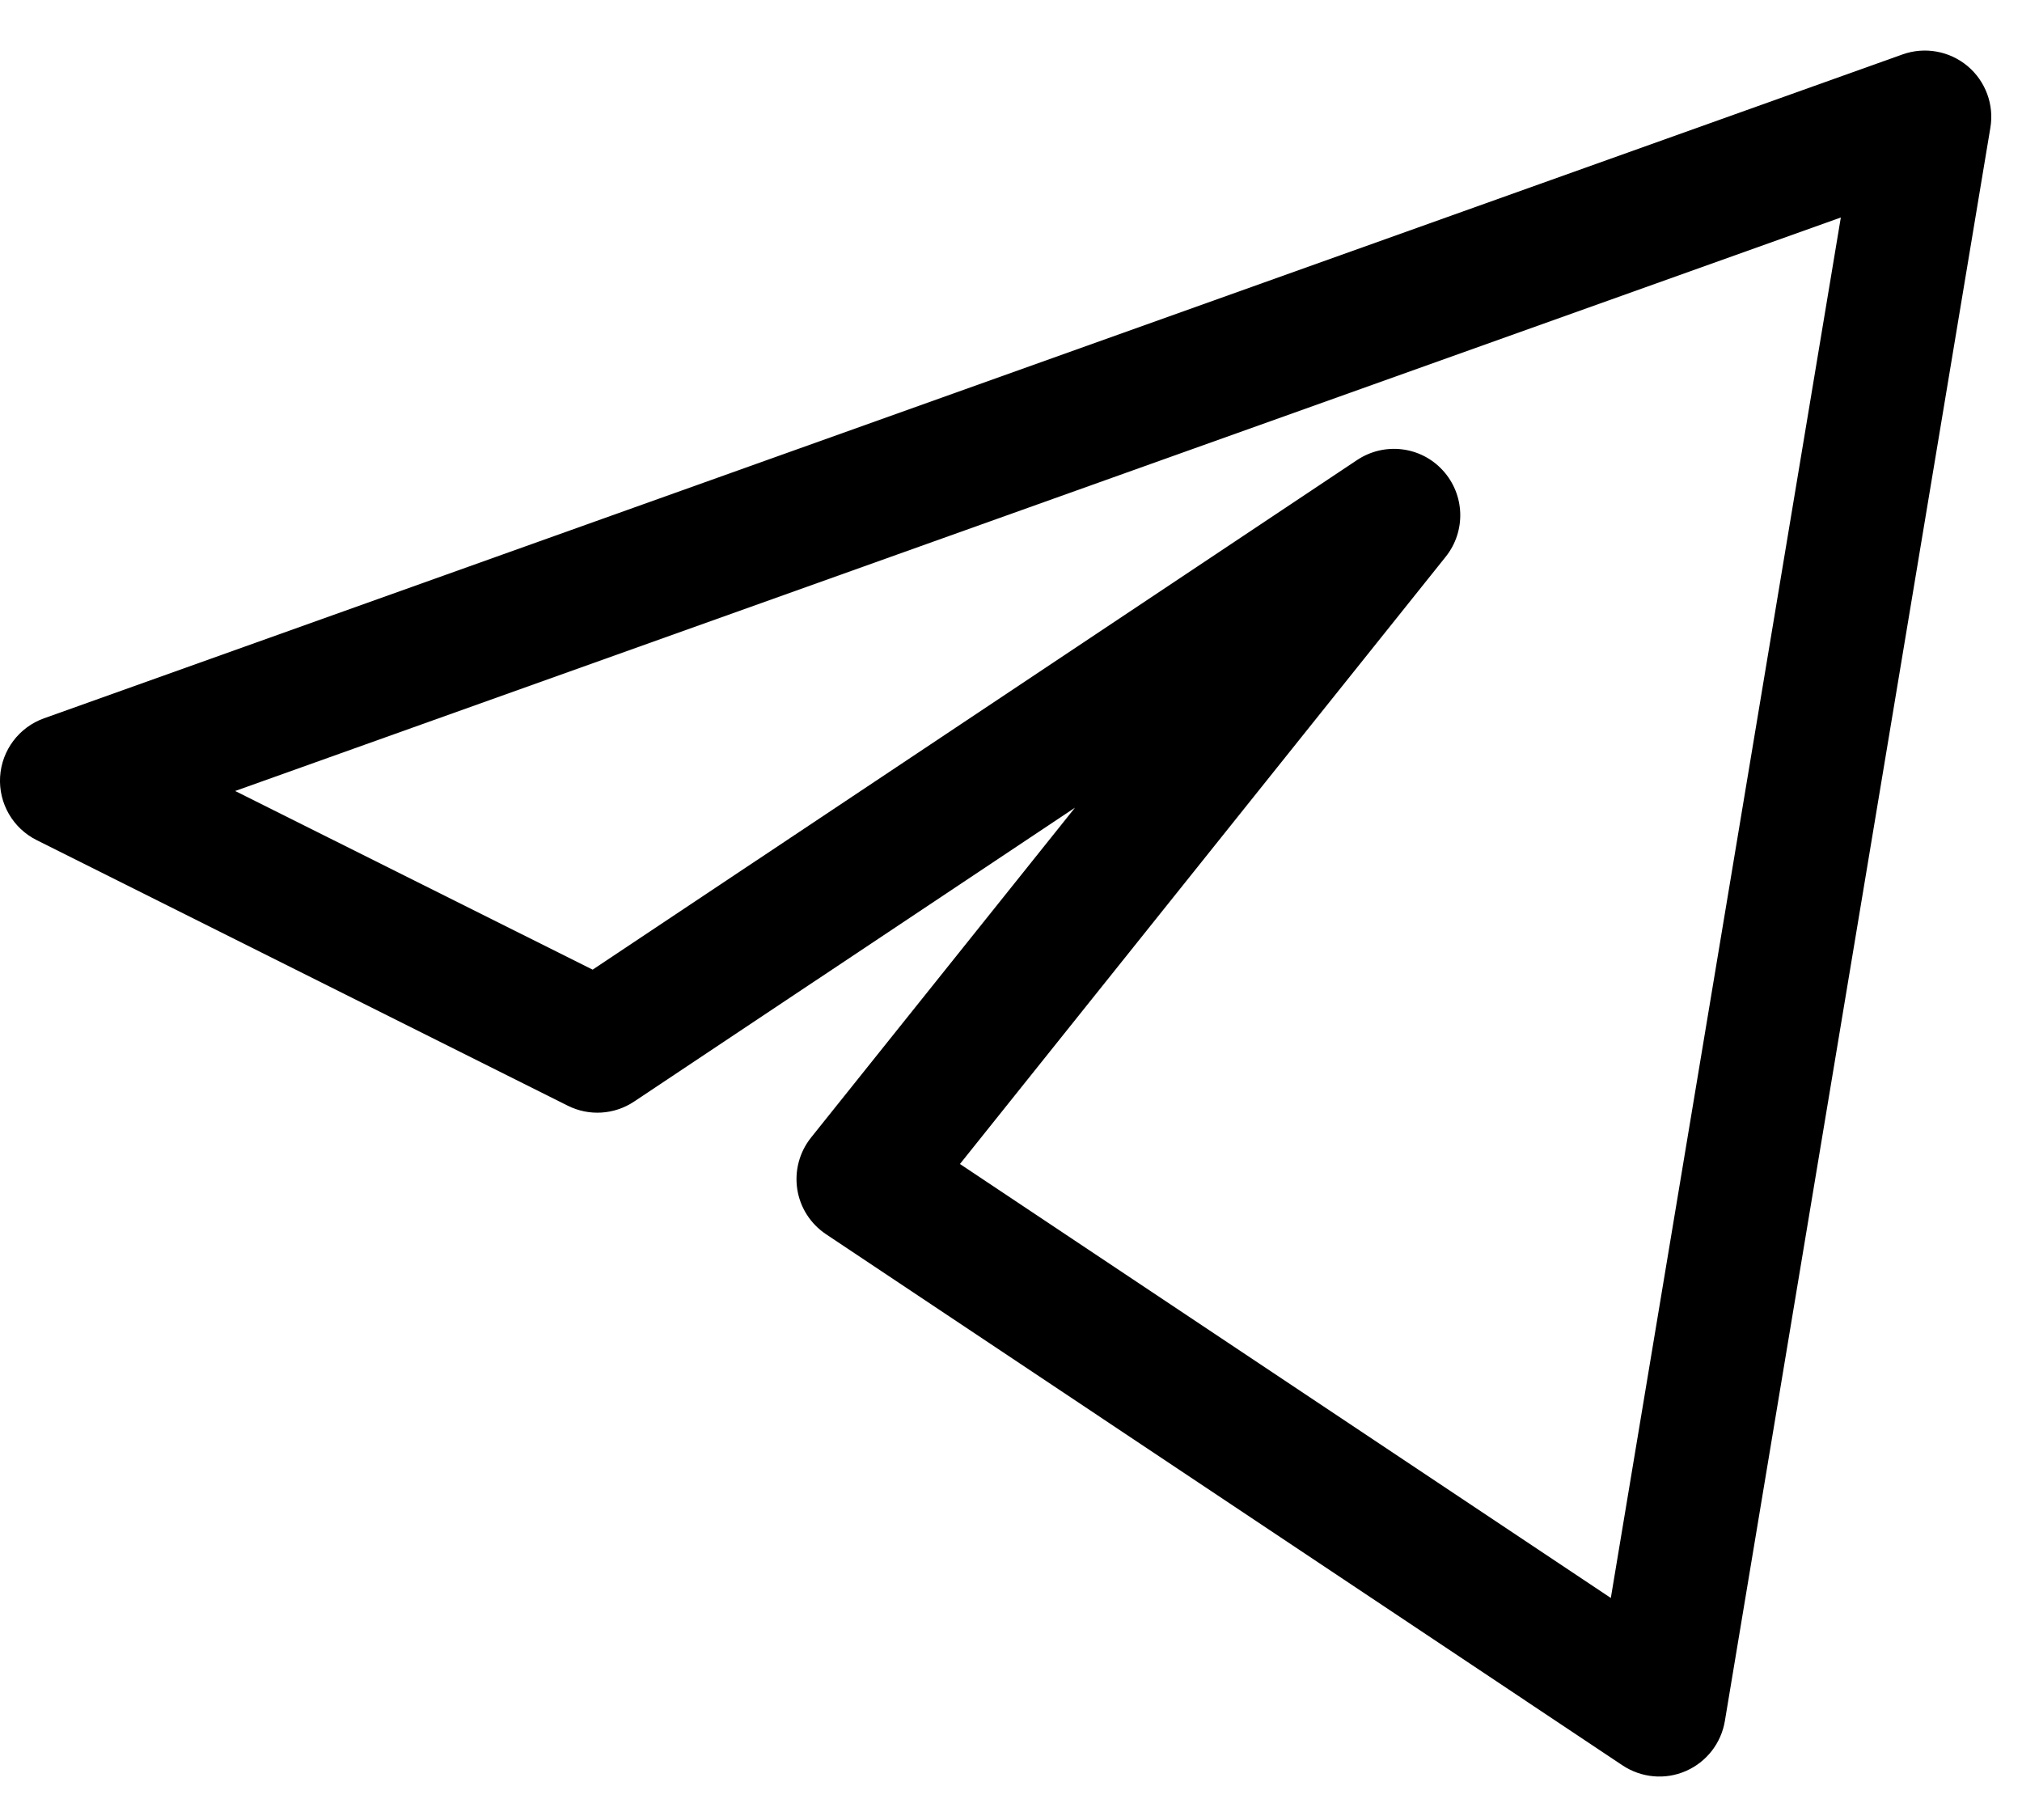
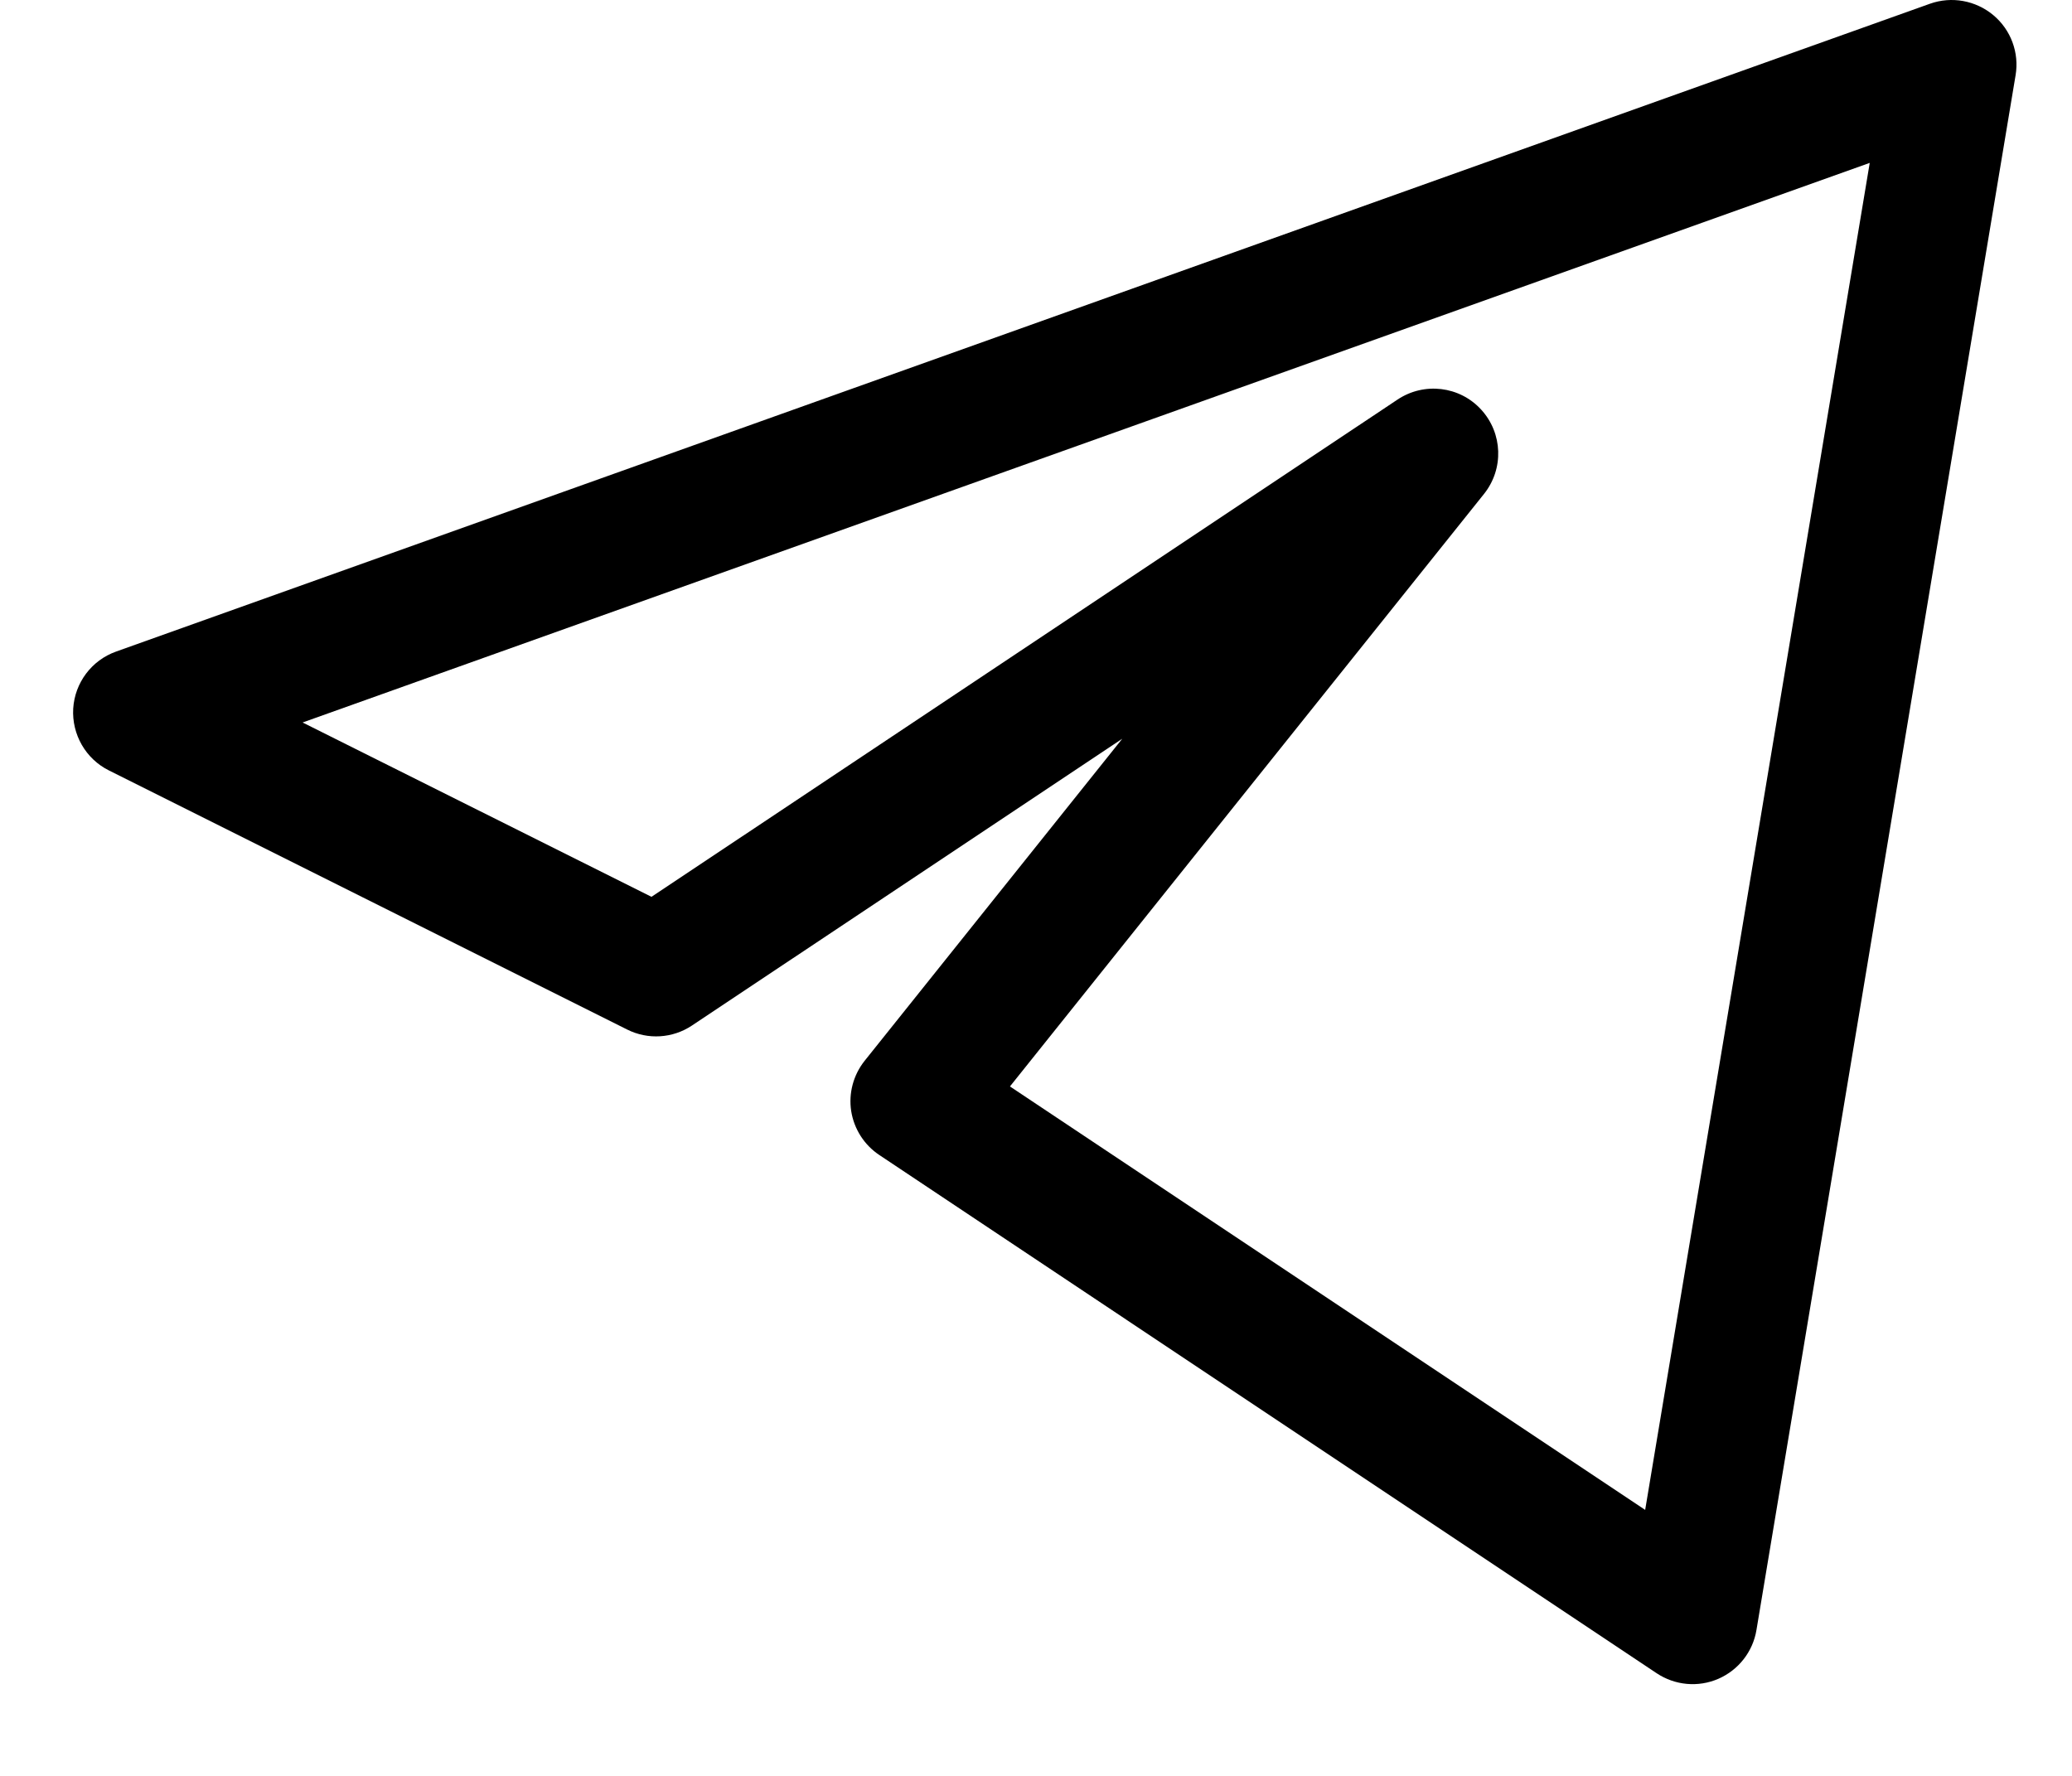
- <svg xmlns="http://www.w3.org/2000/svg" width="20" height="18" viewBox="0 0 20 18" aria-hidden="true" focusable="false" fill="currentColor">
-   <path fill-rule="evenodd" clip-rule="evenodd" d="M19.461 0.653C19.639 0.802 19.726 1.035 19.687 1.264L17.061 17.021C17.024 17.241 16.879 17.427 16.674 17.516C16.47 17.605 16.235 17.583 16.049 17.46L8.171 12.207C8.018 12.105 7.914 11.944 7.886 11.762C7.858 11.58 7.907 11.395 8.022 11.251L10.633 7.988L6.273 10.894C6.077 11.025 5.826 11.041 5.615 10.935L0.363 8.309C0.128 8.192 -0.015 7.945 0.001 7.682C0.017 7.42 0.188 7.192 0.436 7.104L18.819 0.538C19.038 0.46 19.282 0.504 19.461 0.653ZM2.326 7.823L5.862 9.59L13.423 4.55C13.693 4.37 14.053 4.413 14.271 4.652C14.49 4.891 14.502 5.253 14.3 5.506L9.495 11.512L15.933 15.804L18.208 2.151L2.326 7.823Z" />
+ <svg xmlns="http://www.w3.org/2000/svg" width="21" height="18" viewBox="0 0 21 18">
+   <path d="M20.202 0.153C20.381 0.302 20.467 0.535 20.428 0.764L17.802 16.521C17.766 16.741 17.62 16.927 17.416 17.016C17.211 17.105 16.976 17.083 16.791 16.96L8.912 11.707C8.759 11.605 8.656 11.444 8.627 11.262C8.599 11.08 8.649 10.895 8.764 10.751L11.374 7.488L7.014 10.394C6.818 10.525 6.567 10.541 6.356 10.435L1.104 7.809C0.869 7.692 0.727 7.445 0.742 7.182C0.758 6.92 0.929 6.692 1.177 6.604L19.56 0.038C19.779 -0.04 20.023 0.004 20.202 0.153ZM3.067 7.323L6.603 9.09L14.164 4.05C14.434 3.87 14.794 3.913 15.012 4.152C15.231 4.391 15.243 4.753 15.041 5.006L10.236 11.012L16.674 15.304L18.95 1.651L3.067 7.323Z" />
</svg>
